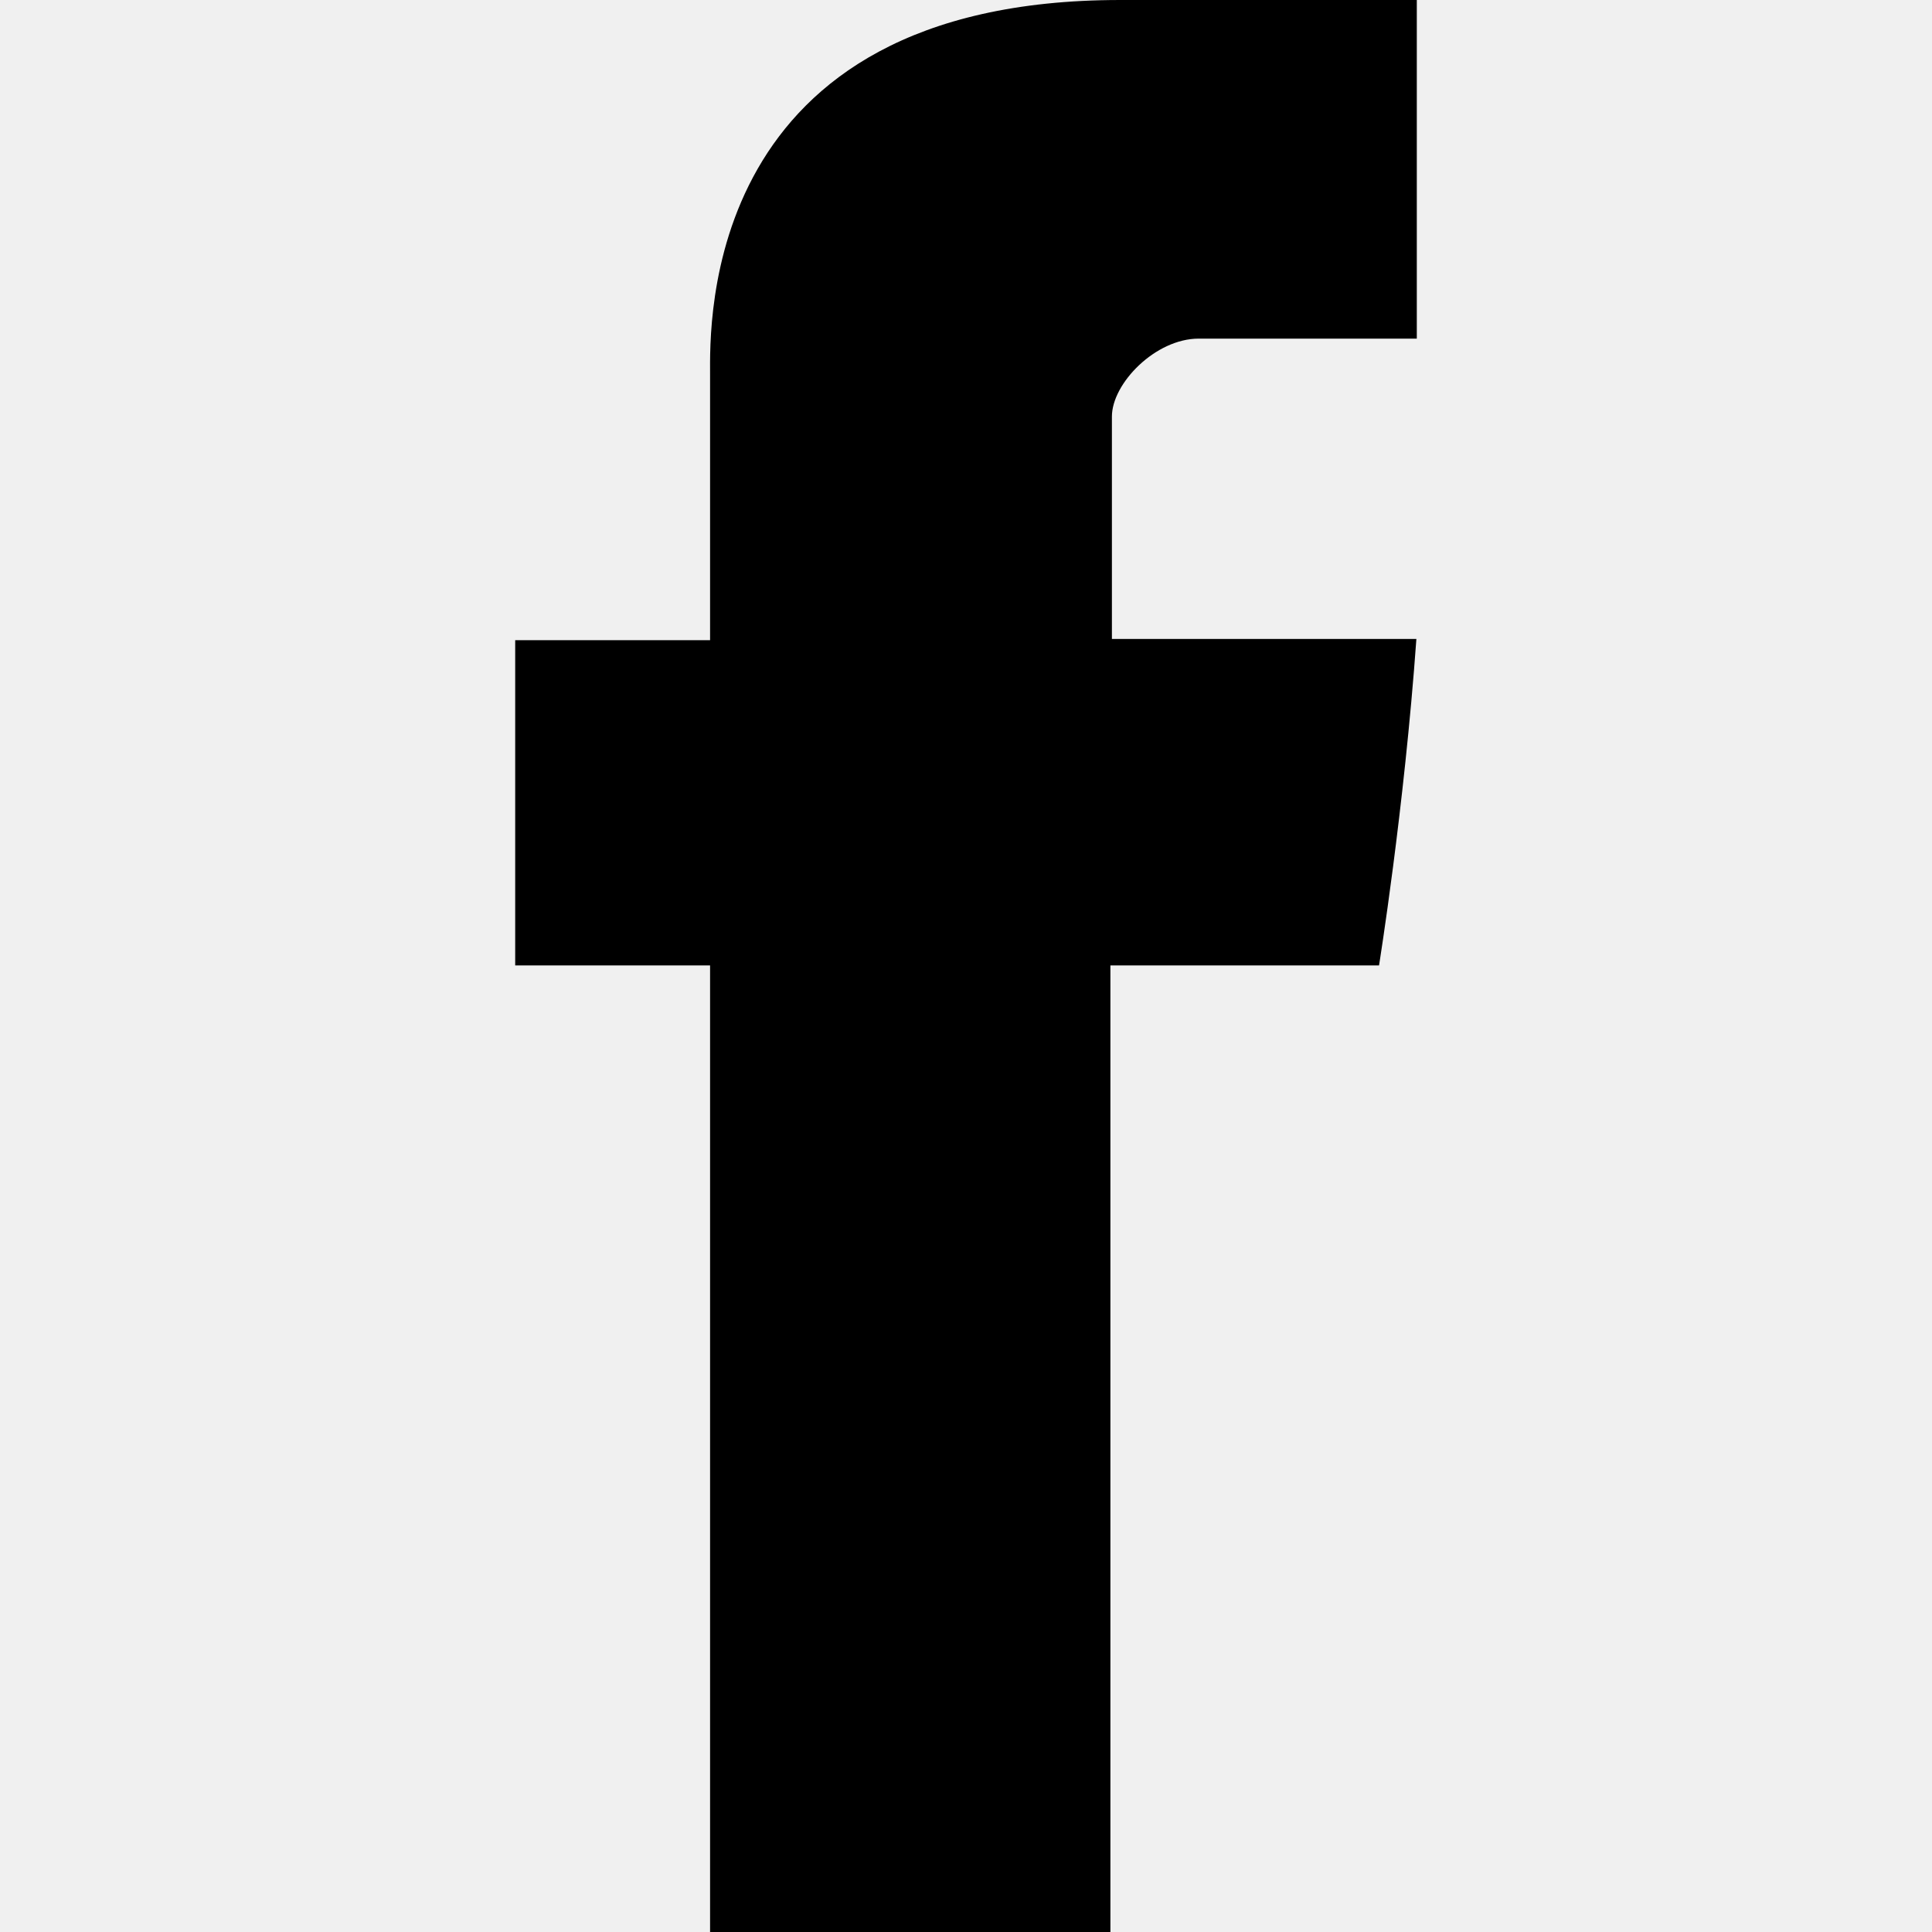
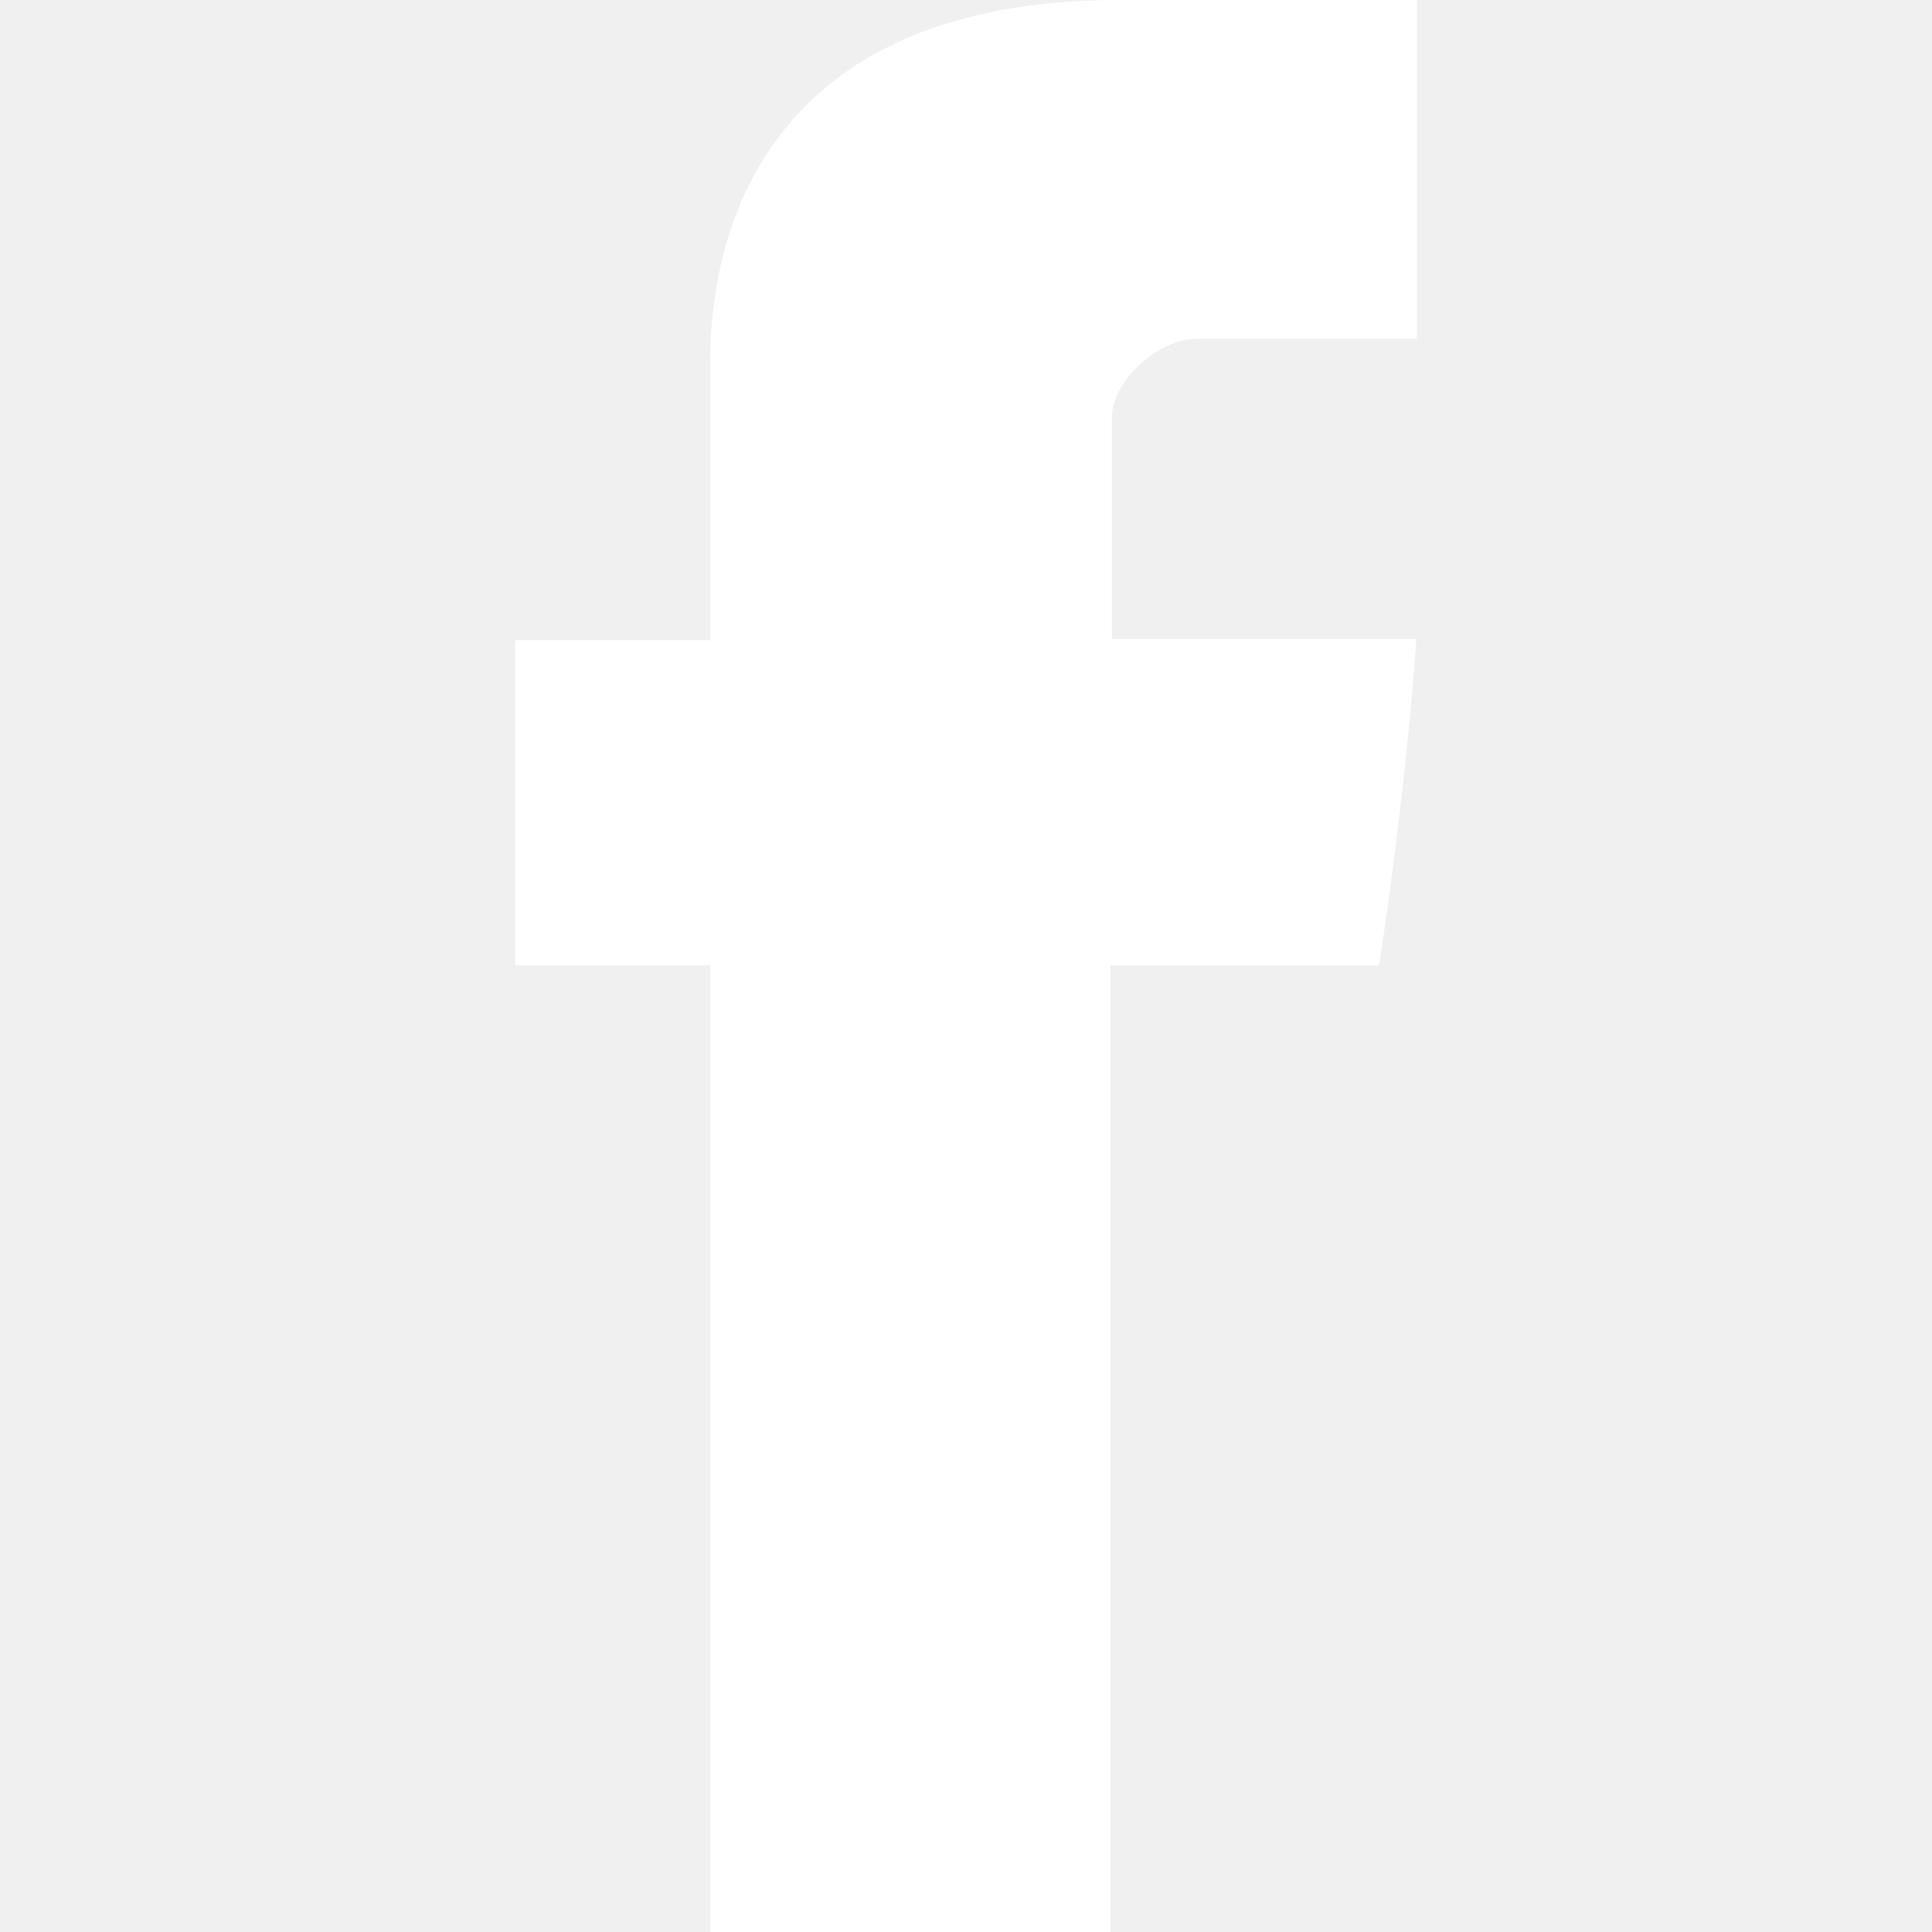
- <svg xmlns="http://www.w3.org/2000/svg" version="1.1" id="Capa_1" x="0px" y="0px" width="430.113px" height="430.114px" viewBox="0 0 430.113 430.114" style="enable-background:new 0 0 430.113 430.114;" xml:space="preserve">
+ <svg xmlns="http://www.w3.org/2000/svg" version="1.1" id="Capa_1" x="0px" y="0px" width="430.113px" height="430.114px" viewBox="0 0 430.113 430.114" style="enable-background:new 0 0 430.113 430.114;" xml:space="preserve" fill="#fff">
  <g>
    <path id="Facebook" d="M158.081,83.3c0,10.839,0,59.218,0,59.218h-43.385v72.412h43.385v215.183h89.122V214.936h59.805   c0,0,5.601-34.721,8.316-72.685c-7.784,0-67.784,0-67.784,0s0-42.127,0-49.511c0-7.4,9.717-17.354,19.321-17.354   c9.586,0,29.818,0,48.557,0c0-9.859,0-43.924,0-75.385c-25.016,0-53.476,0-66.021,0C155.878-0.004,158.081,72.48,158.081,83.3z" />
  </g>
  <g>
</g>
  <g>
</g>
  <g>
</g>
  <g>
</g>
  <g>
</g>
  <g>
</g>
  <g>
</g>
  <g>
</g>
  <g>
</g>
  <g>
</g>
  <g>
</g>
  <g>
</g>
  <g>
</g>
  <g>
</g>
  <g>
</g>
</svg>
